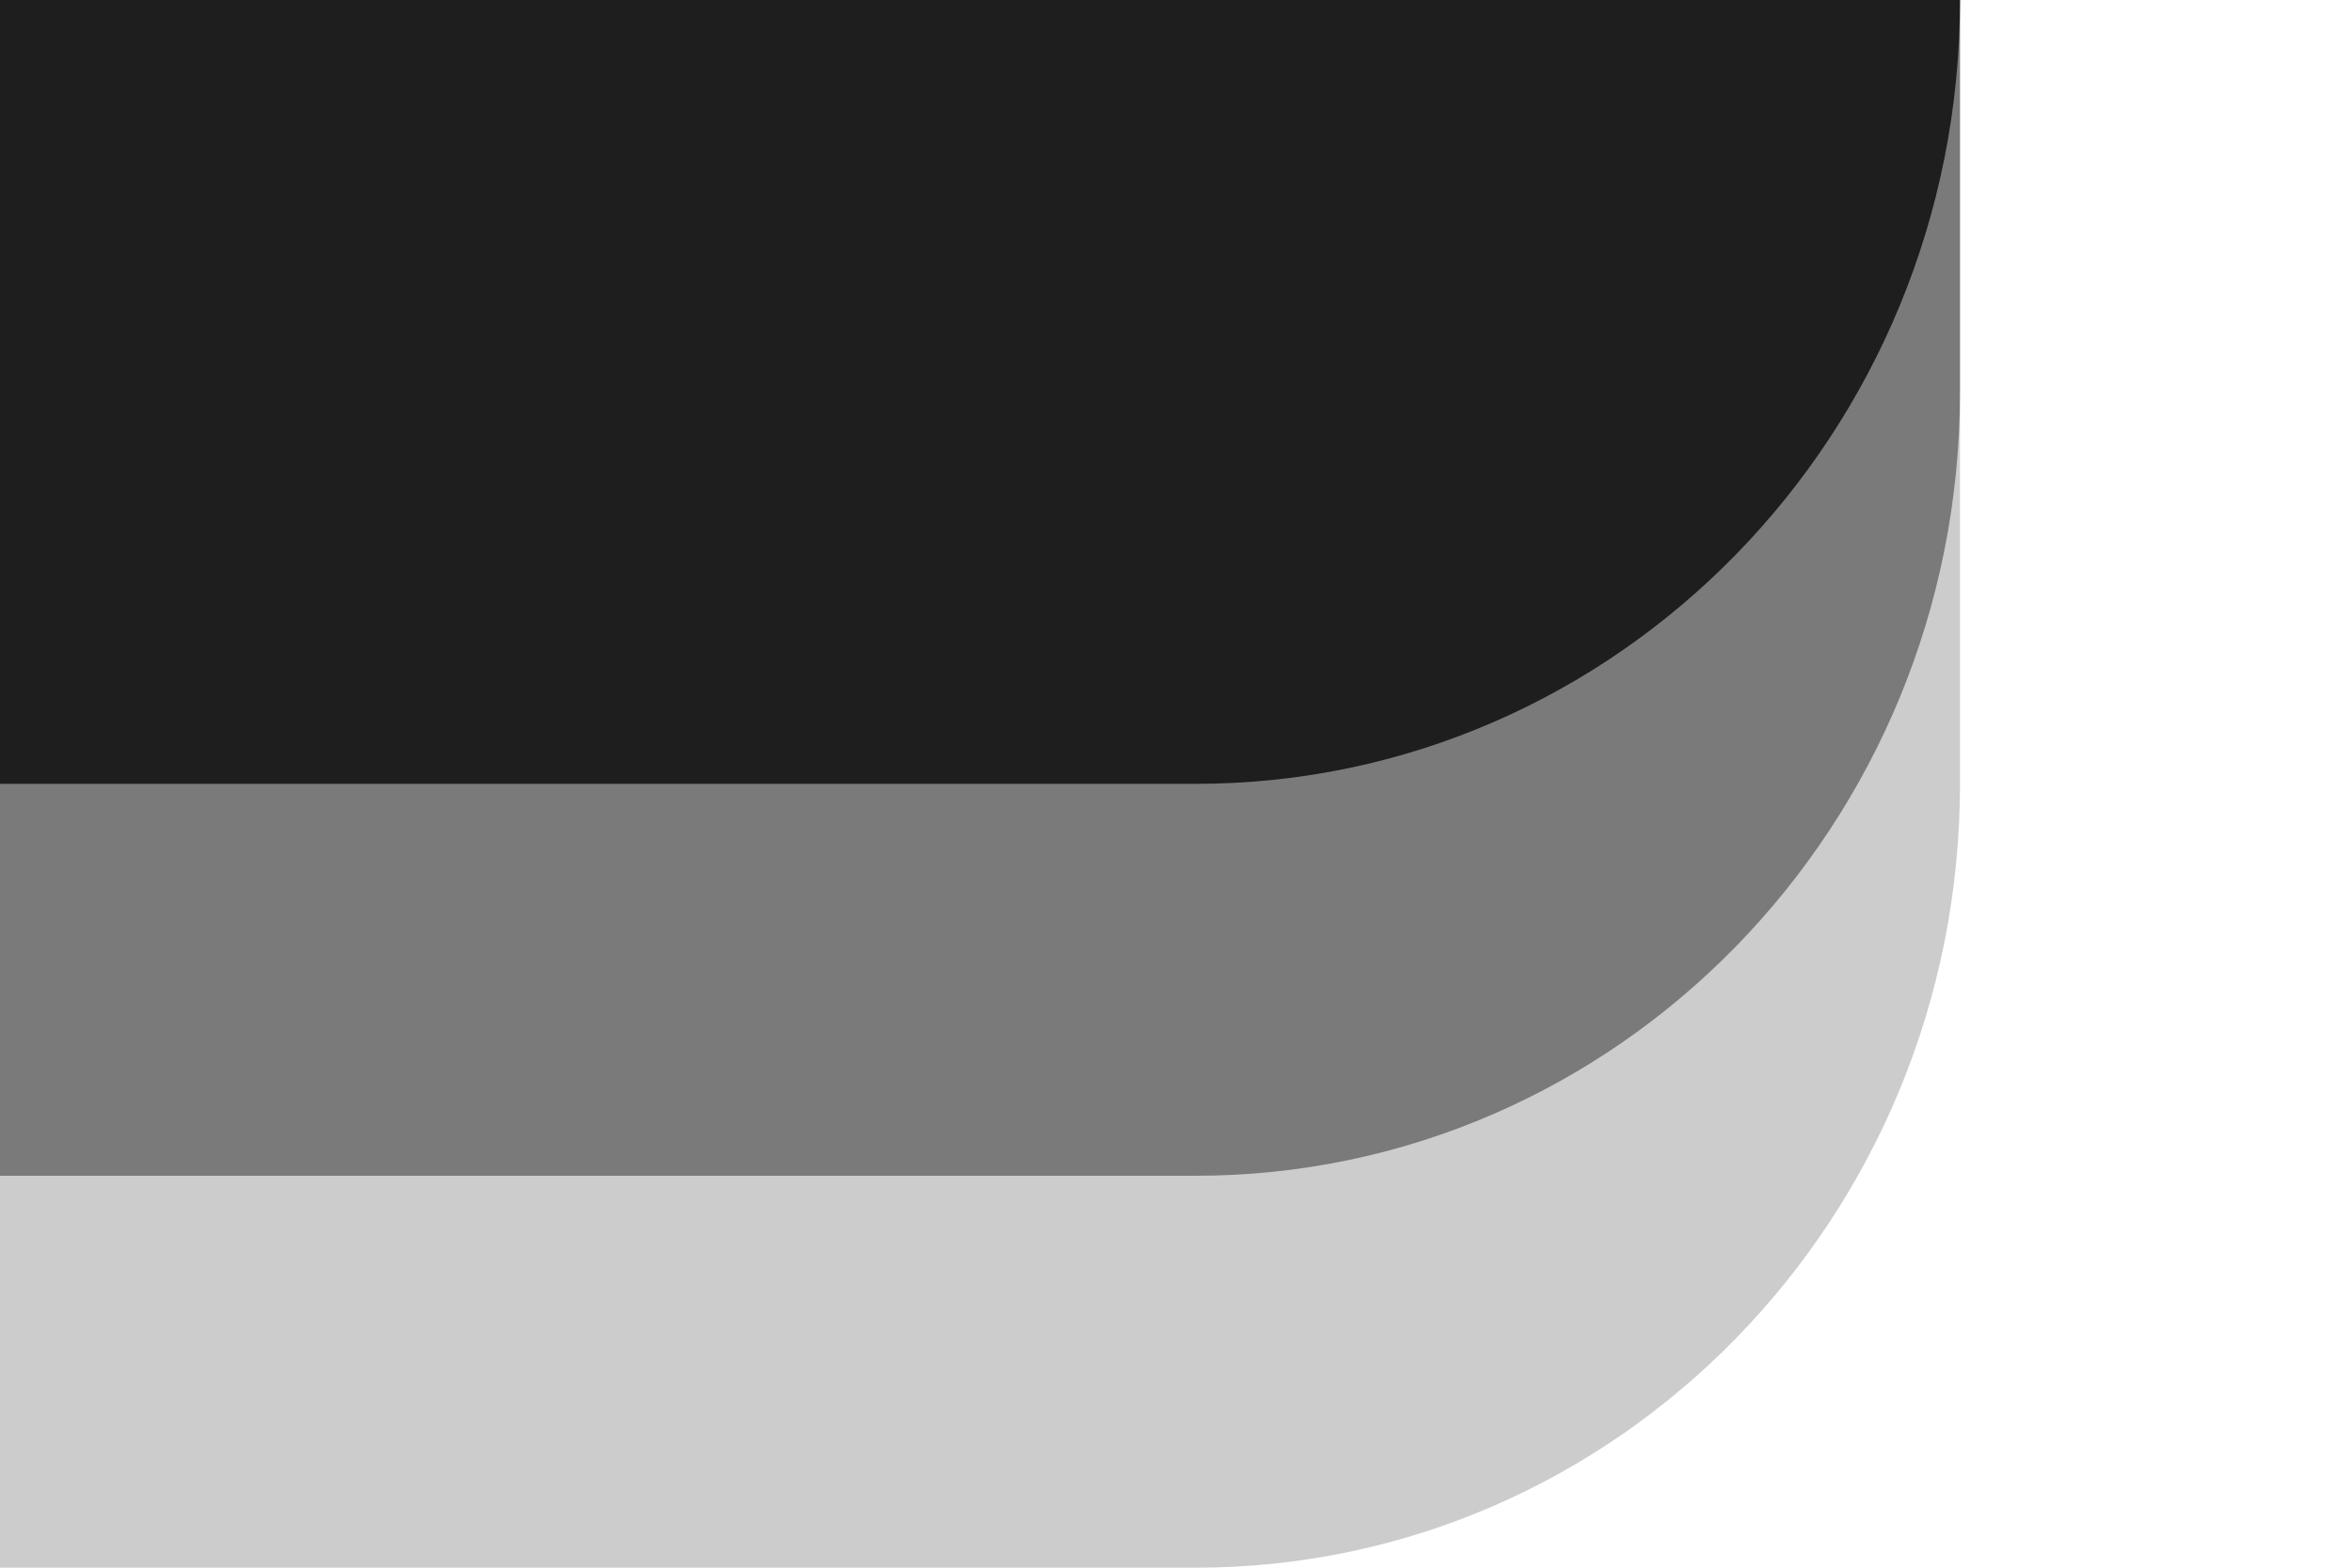
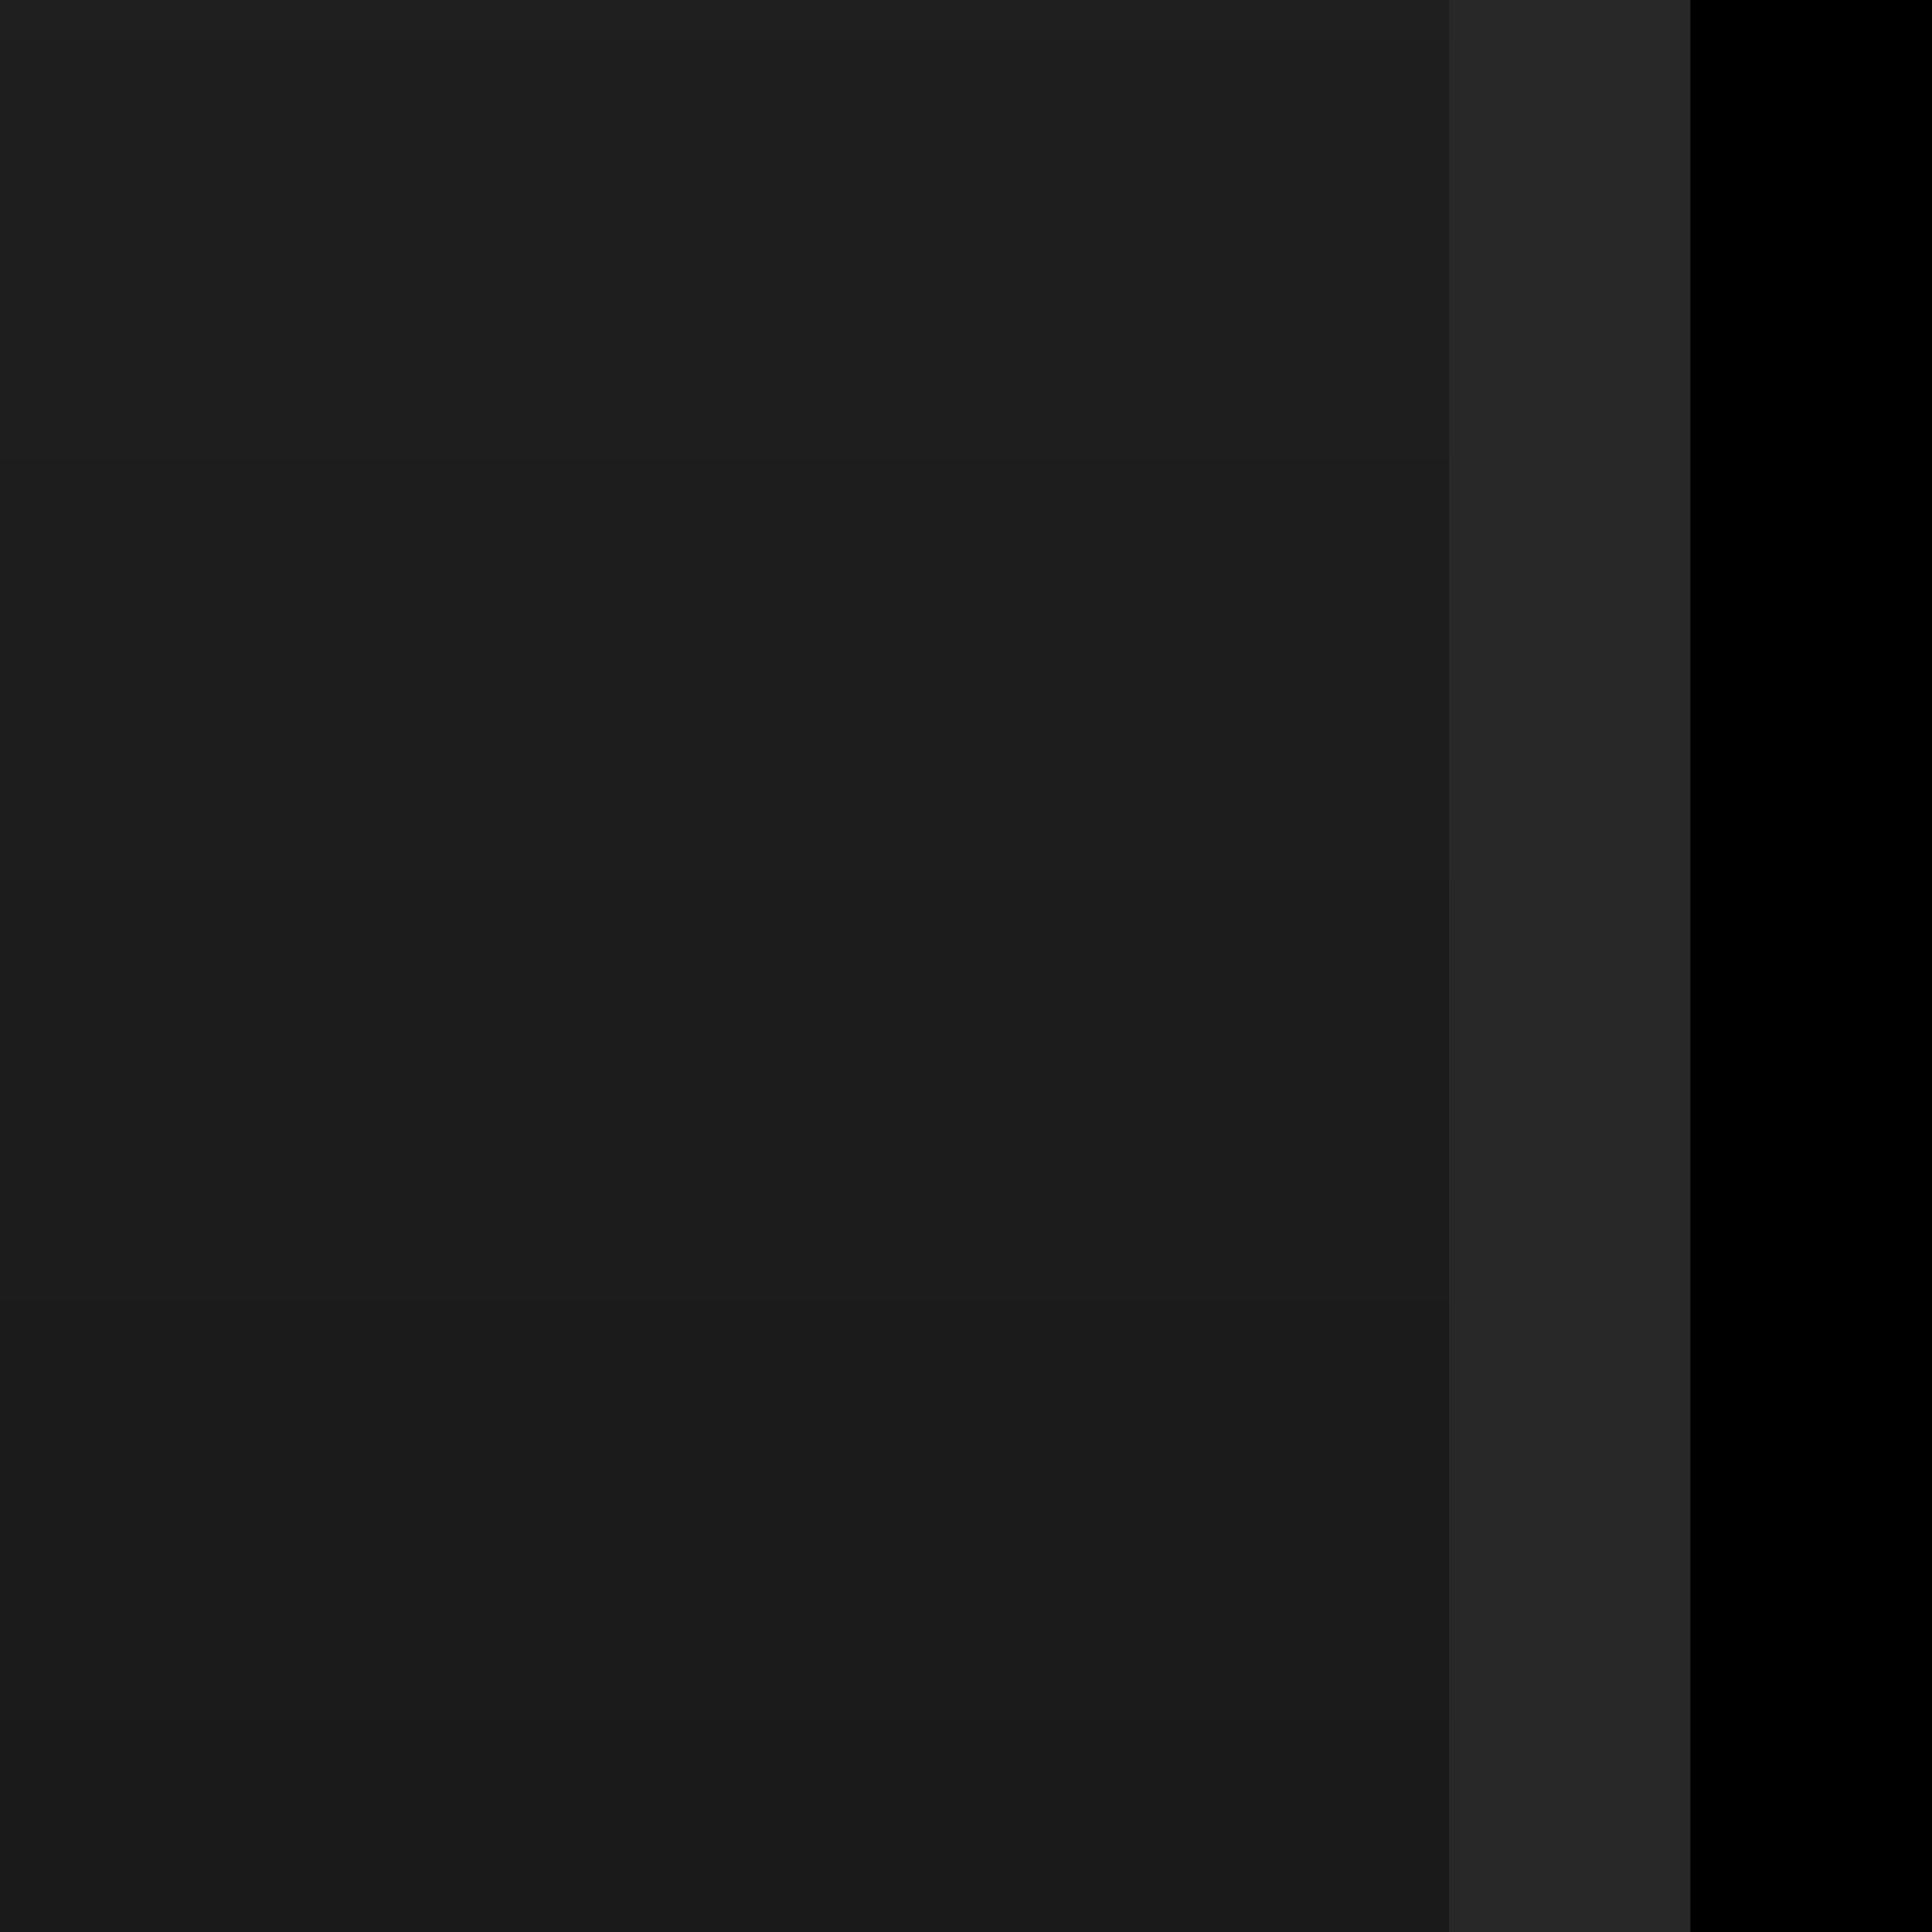
- <svg xmlns="http://www.w3.org/2000/svg" xmlns:xlink="http://www.w3.org/1999/xlink" contentScriptType="text/ecmascript" zoomAndPan="magnify" baseProfile="tiny" contentStyleType="text/css" version="1.1" width="3px" preserveAspectRatio="xMidYMid meet" viewBox="37 38 3 2" height="2px" x="0px" y="0px">
-   <path d="M 0.5 39.0 C 0.5 39.553 0.937 40.0 1.475 40.0 L 38.525 40.0 C 39.063 40.0 39.5 39.553 39.5 39.0 L 39.5 2.0 C 39.5 1.448 39.063 1.0 38.525 1.0 L 1.475 1.0 C 0.937 1.0 0.5 1.448 0.5 2.0 L 0.5 39.0 z " fill-opacity="0.2" />
-   <path d="M 0.5 38.5 C 0.5 39.053 0.937 39.5 1.475 39.5 L 38.525 39.5 C 39.063 39.5 39.5 39.053 39.5 38.5 L 39.5 1.5 C 39.5 0.948 39.063 0.5 38.525 0.5 L 1.475 0.5 C 0.937 0.5 0.5 0.948 0.5 1.5 L 0.5 38.5 z " fill-opacity="0.4" />
-   <linearGradient x1="575.32" gradientTransform="matrix(1 0 0 1 -555.3203 -840.9199)" y1="879.552" x2="575.32" gradientUnits="userSpaceOnUse" y2="841.824" xlink:type="simple" xlink:actuate="onLoad" id="SVGID_1_" xlink:show="other">
-     <stop stop-color="#1e1e1e" offset="0" />
-     <stop stop-color="#323232" offset="1" />
+ <svg xmlns="http://www.w3.org/2000/svg" xmlns:xlink="http://www.w3.org/1999/xlink" contentScriptType="text/ecmascript" zoomAndPan="magnify" baseProfile="tiny" contentStyleType="text/css" version="1.1" width="4px" preserveAspectRatio="xMidYMid meet" viewBox="36 36 4 4" height="4px" x="0px" y="0px">
+   <linearGradient x1="20" y1="0" x2="20" gradientUnits="userSpaceOnUse" y2="40.001" xlink:type="simple" xlink:actuate="onLoad" id="SVGID_1_" xlink:show="other">
+     <stop stop-color="#333333" offset="0" />
+     <stop stop-color="#000000" offset="1" />
  </linearGradient>
-   <path fill="url(#SVGID_1_)" d="M 0.5 38.0 C 0.5 38.553 0.937 39.0 1.475 39.0 L 38.525 39.0 C 39.063 39.0 39.5 38.553 39.5 38.0 L 39.5 1.0 C 39.5 0.448 39.063 0.0 38.525 0.0 L 1.475 0.0 C 0.937 0.0 0.5 0.448 0.5 1.0 L 0.5 38.0 z " />
+   <rect width="40" fill="url(#SVGID_1_)" height="40" fill-opacity="0.9" stroke-opacity="0.9" />
+   <rect x="39" width="0.5" fill="#282828" height="40" />
+   <rect x="39.5" width="0.5" height="40" />
+   <rect x="36" width="4" fill="none" y="36" height="4" />
</svg>
